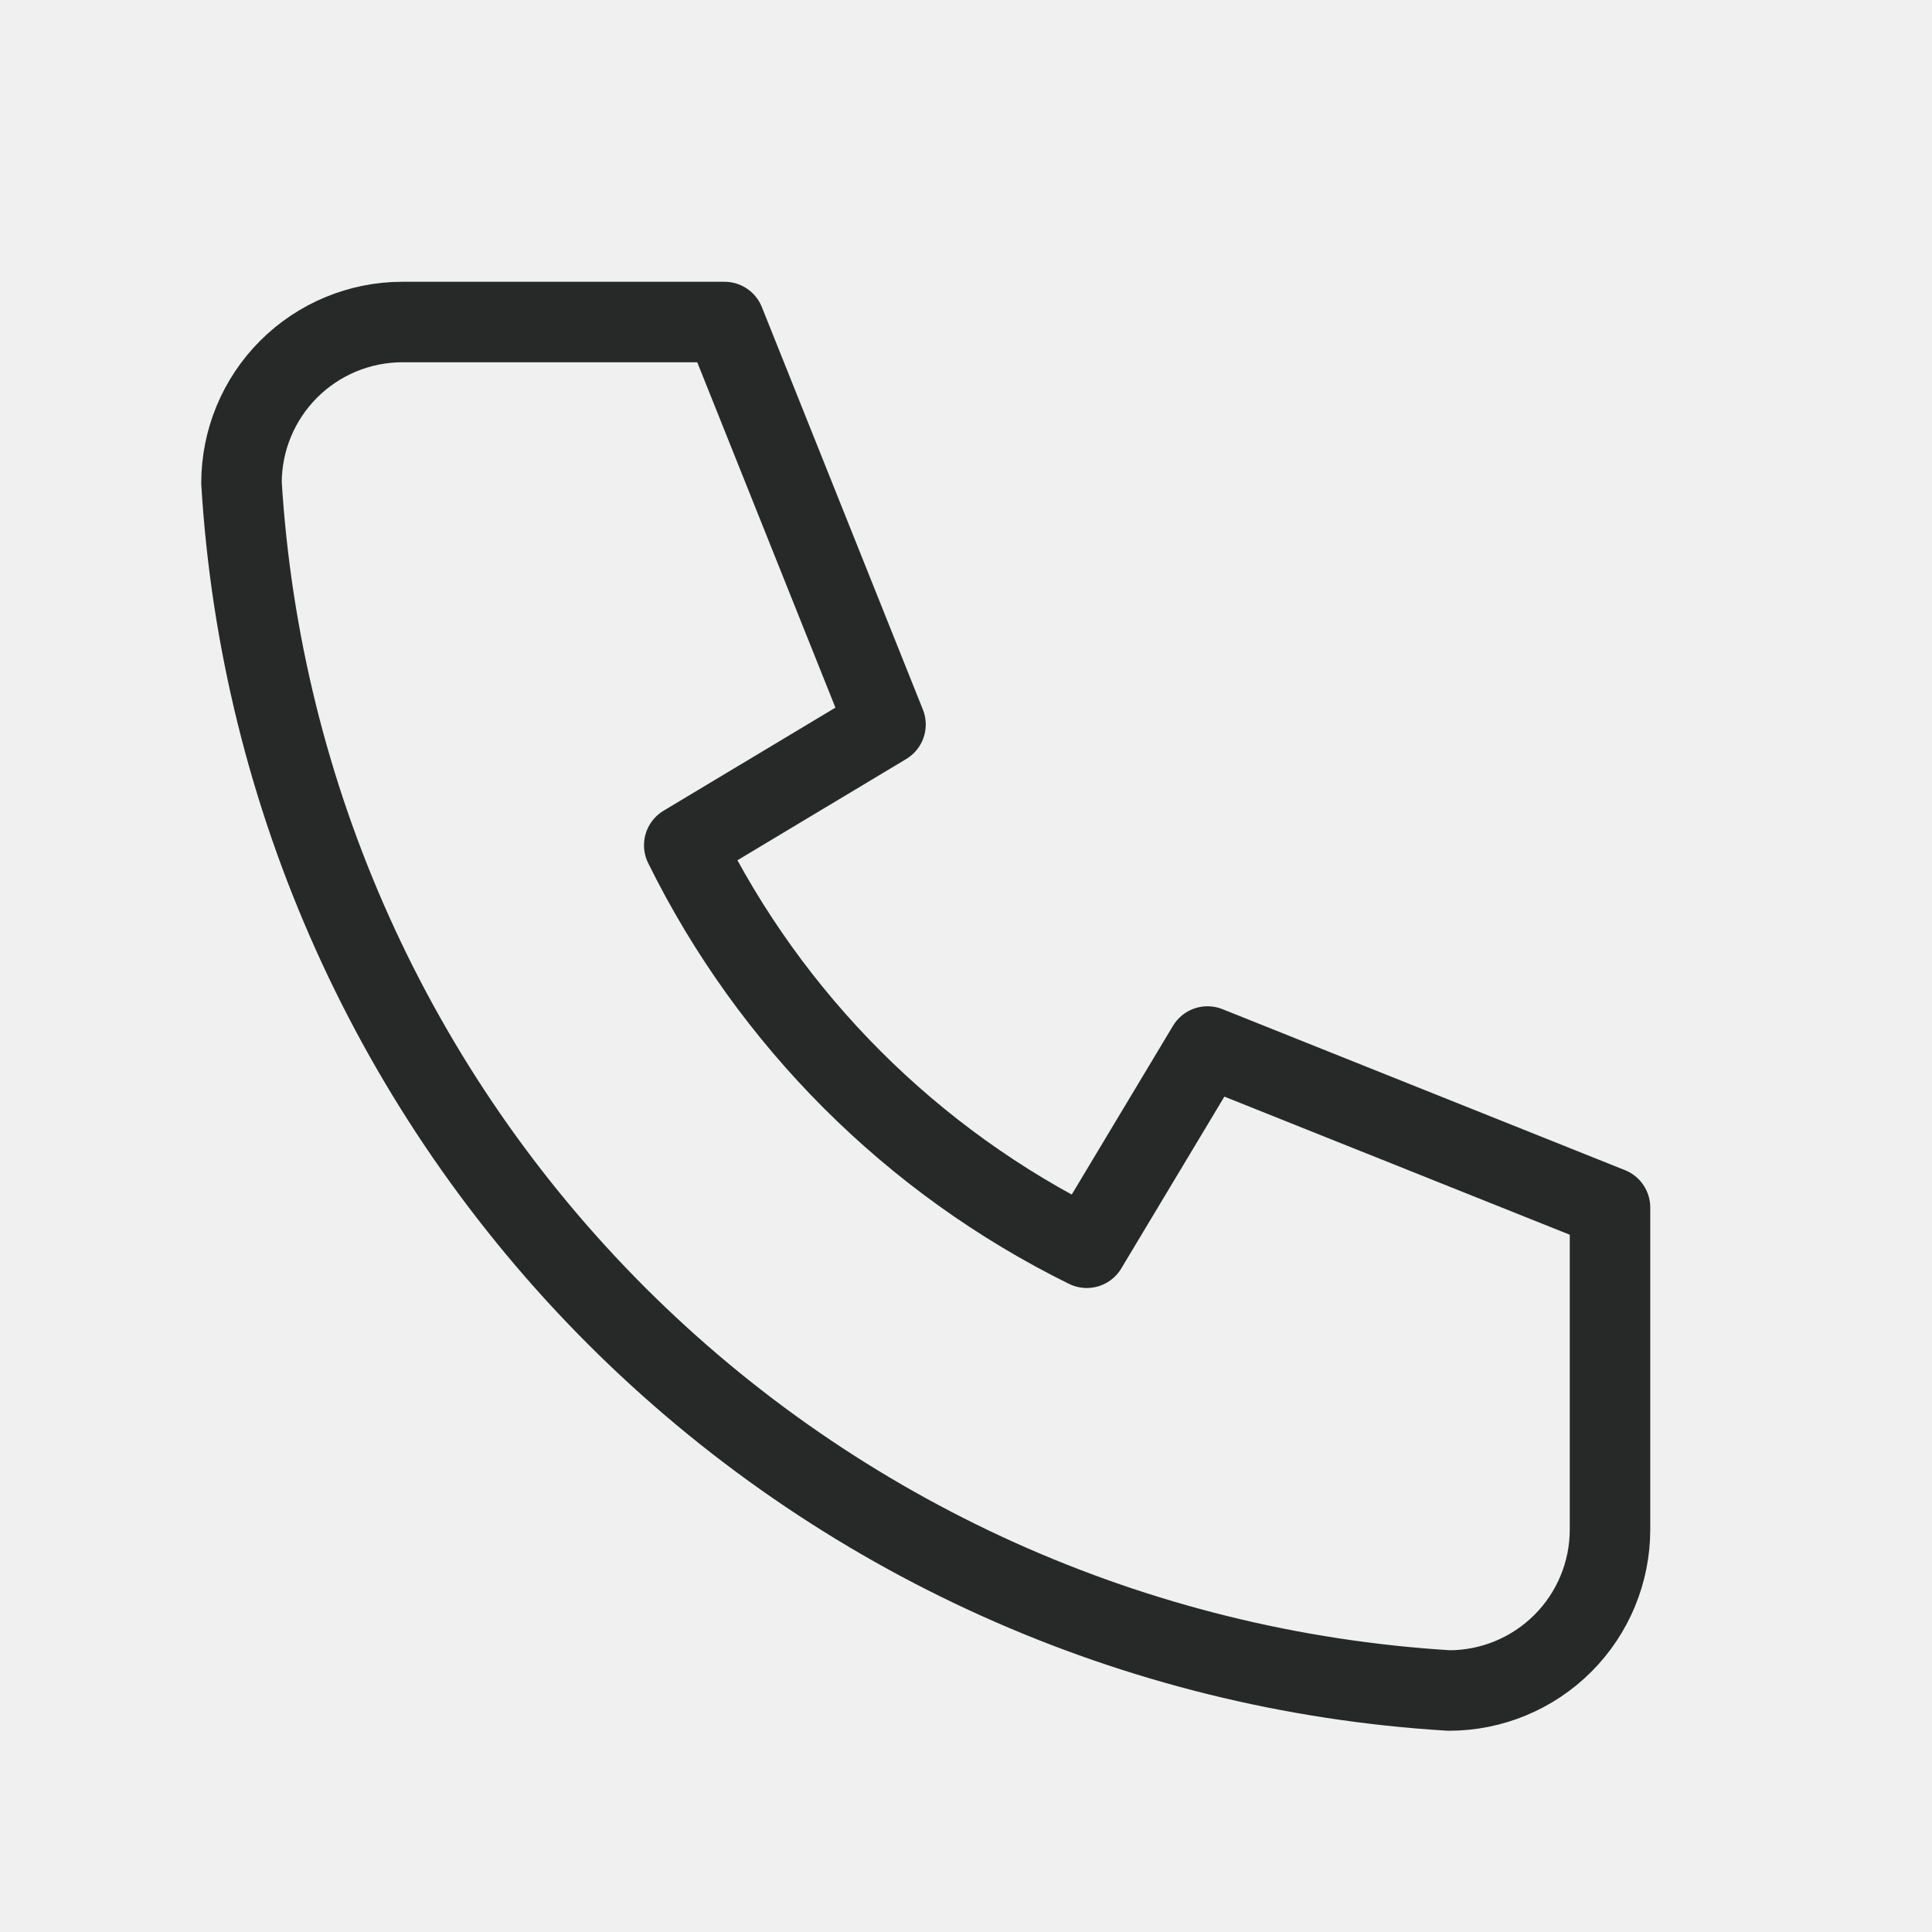
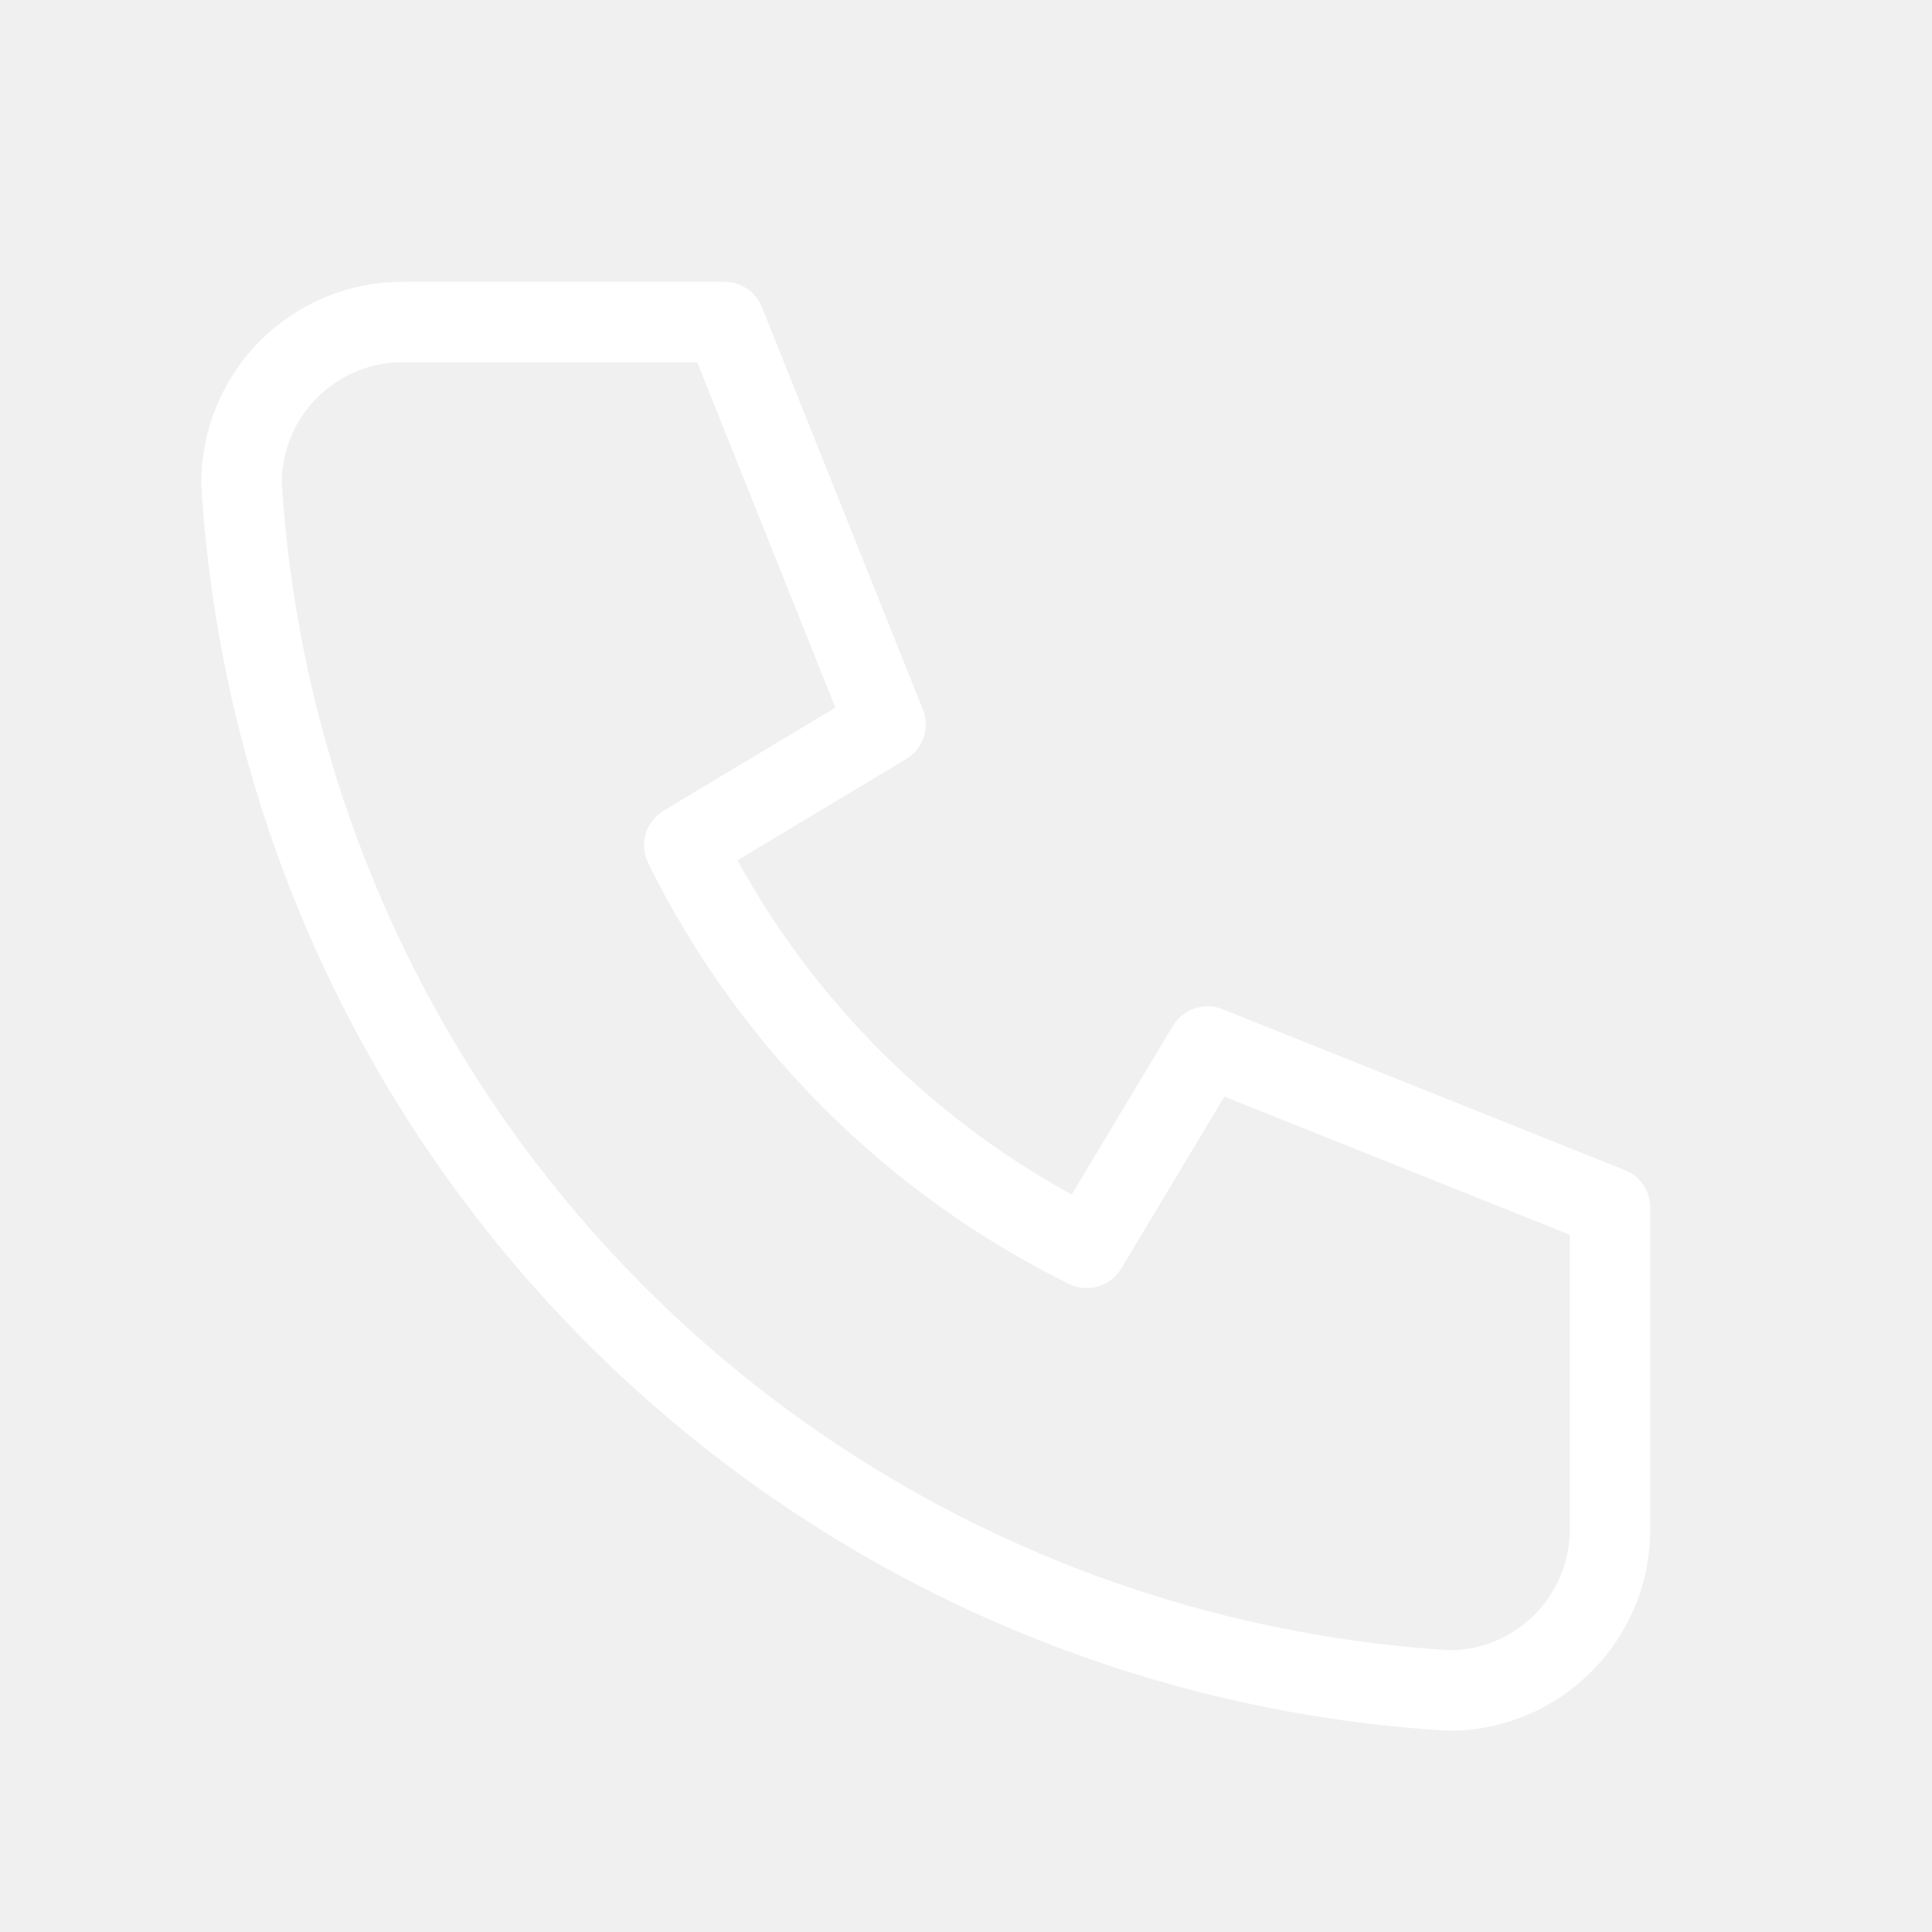
- <svg xmlns="http://www.w3.org/2000/svg" width="68" height="68" viewBox="0 0 68 68" fill="none">
+ <svg xmlns="http://www.w3.org/2000/svg" width="38" height="38" viewBox="0 0 68 68" fill="none">
  <g clip-path="url(#clip0_15_212)">
-     <path d="M14.167 11.334H25.5L31.167 25.5L24.083 29.75C27.118 35.903 32.097 40.882 38.25 43.917L42.5 36.834L56.667 42.5V53.834C56.667 55.336 56.07 56.778 55.007 57.84C53.944 58.903 52.503 59.5 51 59.5C39.948 58.828 29.524 54.135 21.694 46.306C13.865 38.476 9.172 28.052 8.5 17C8.5 15.497 9.097 14.056 10.16 12.993C11.222 11.931 12.664 11.334 14.167 11.334Z" stroke="#272929" stroke-width="2.833" stroke-linecap="round" stroke-linejoin="round" />
+     <path d="M14.167 11.334H25.5L31.167 25.5L24.083 29.75C27.118 35.903 32.097 40.882 38.25 43.917L42.5 36.834L56.667 42.5V53.834C56.667 55.336 56.07 56.778 55.007 57.84C53.944 58.903 52.503 59.5 51 59.5C39.948 58.828 29.524 54.135 21.694 46.306C13.865 38.476 9.172 28.052 8.5 17C8.5 15.497 9.097 14.056 10.16 12.993C11.222 11.931 12.664 11.334 14.167 11.334Z" stroke="white" stroke-width="2.833" stroke-linecap="round" stroke-linejoin="round" />
  </g>
  <defs>
    <clipPath id="clip0_15_212">
      <rect width="68" height="68" fill="white" />
    </clipPath>
  </defs>
</svg>
